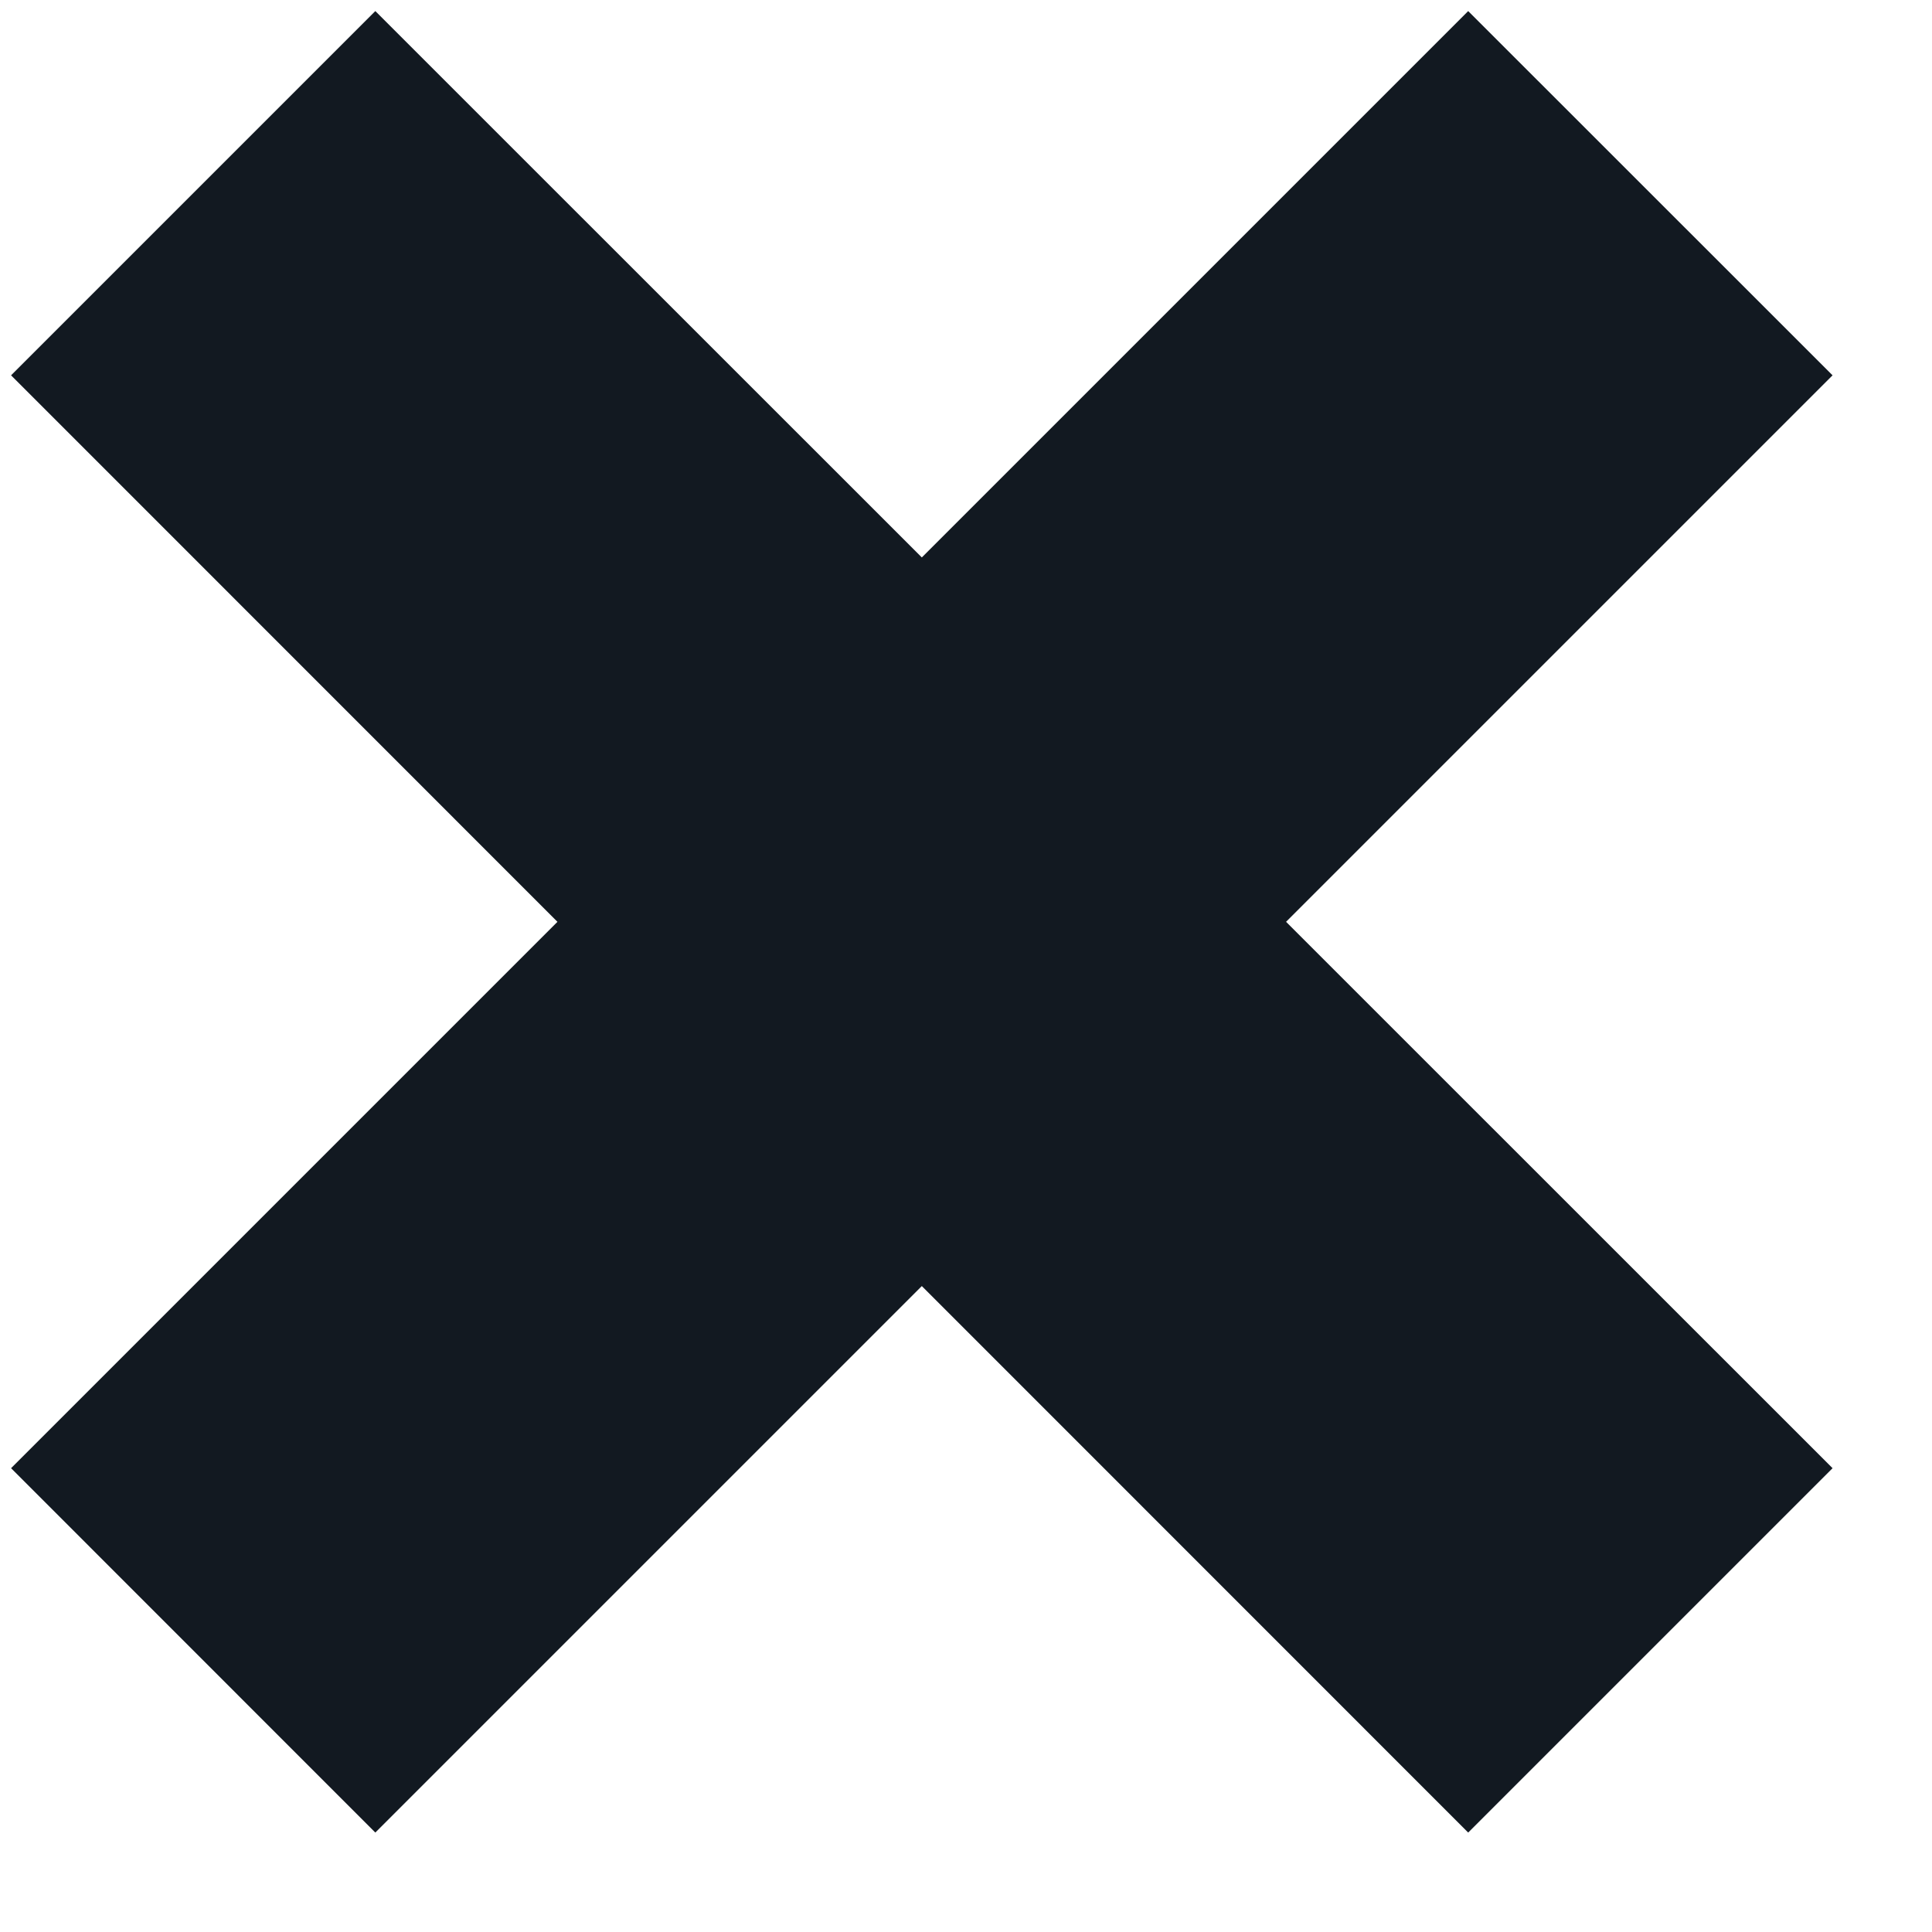
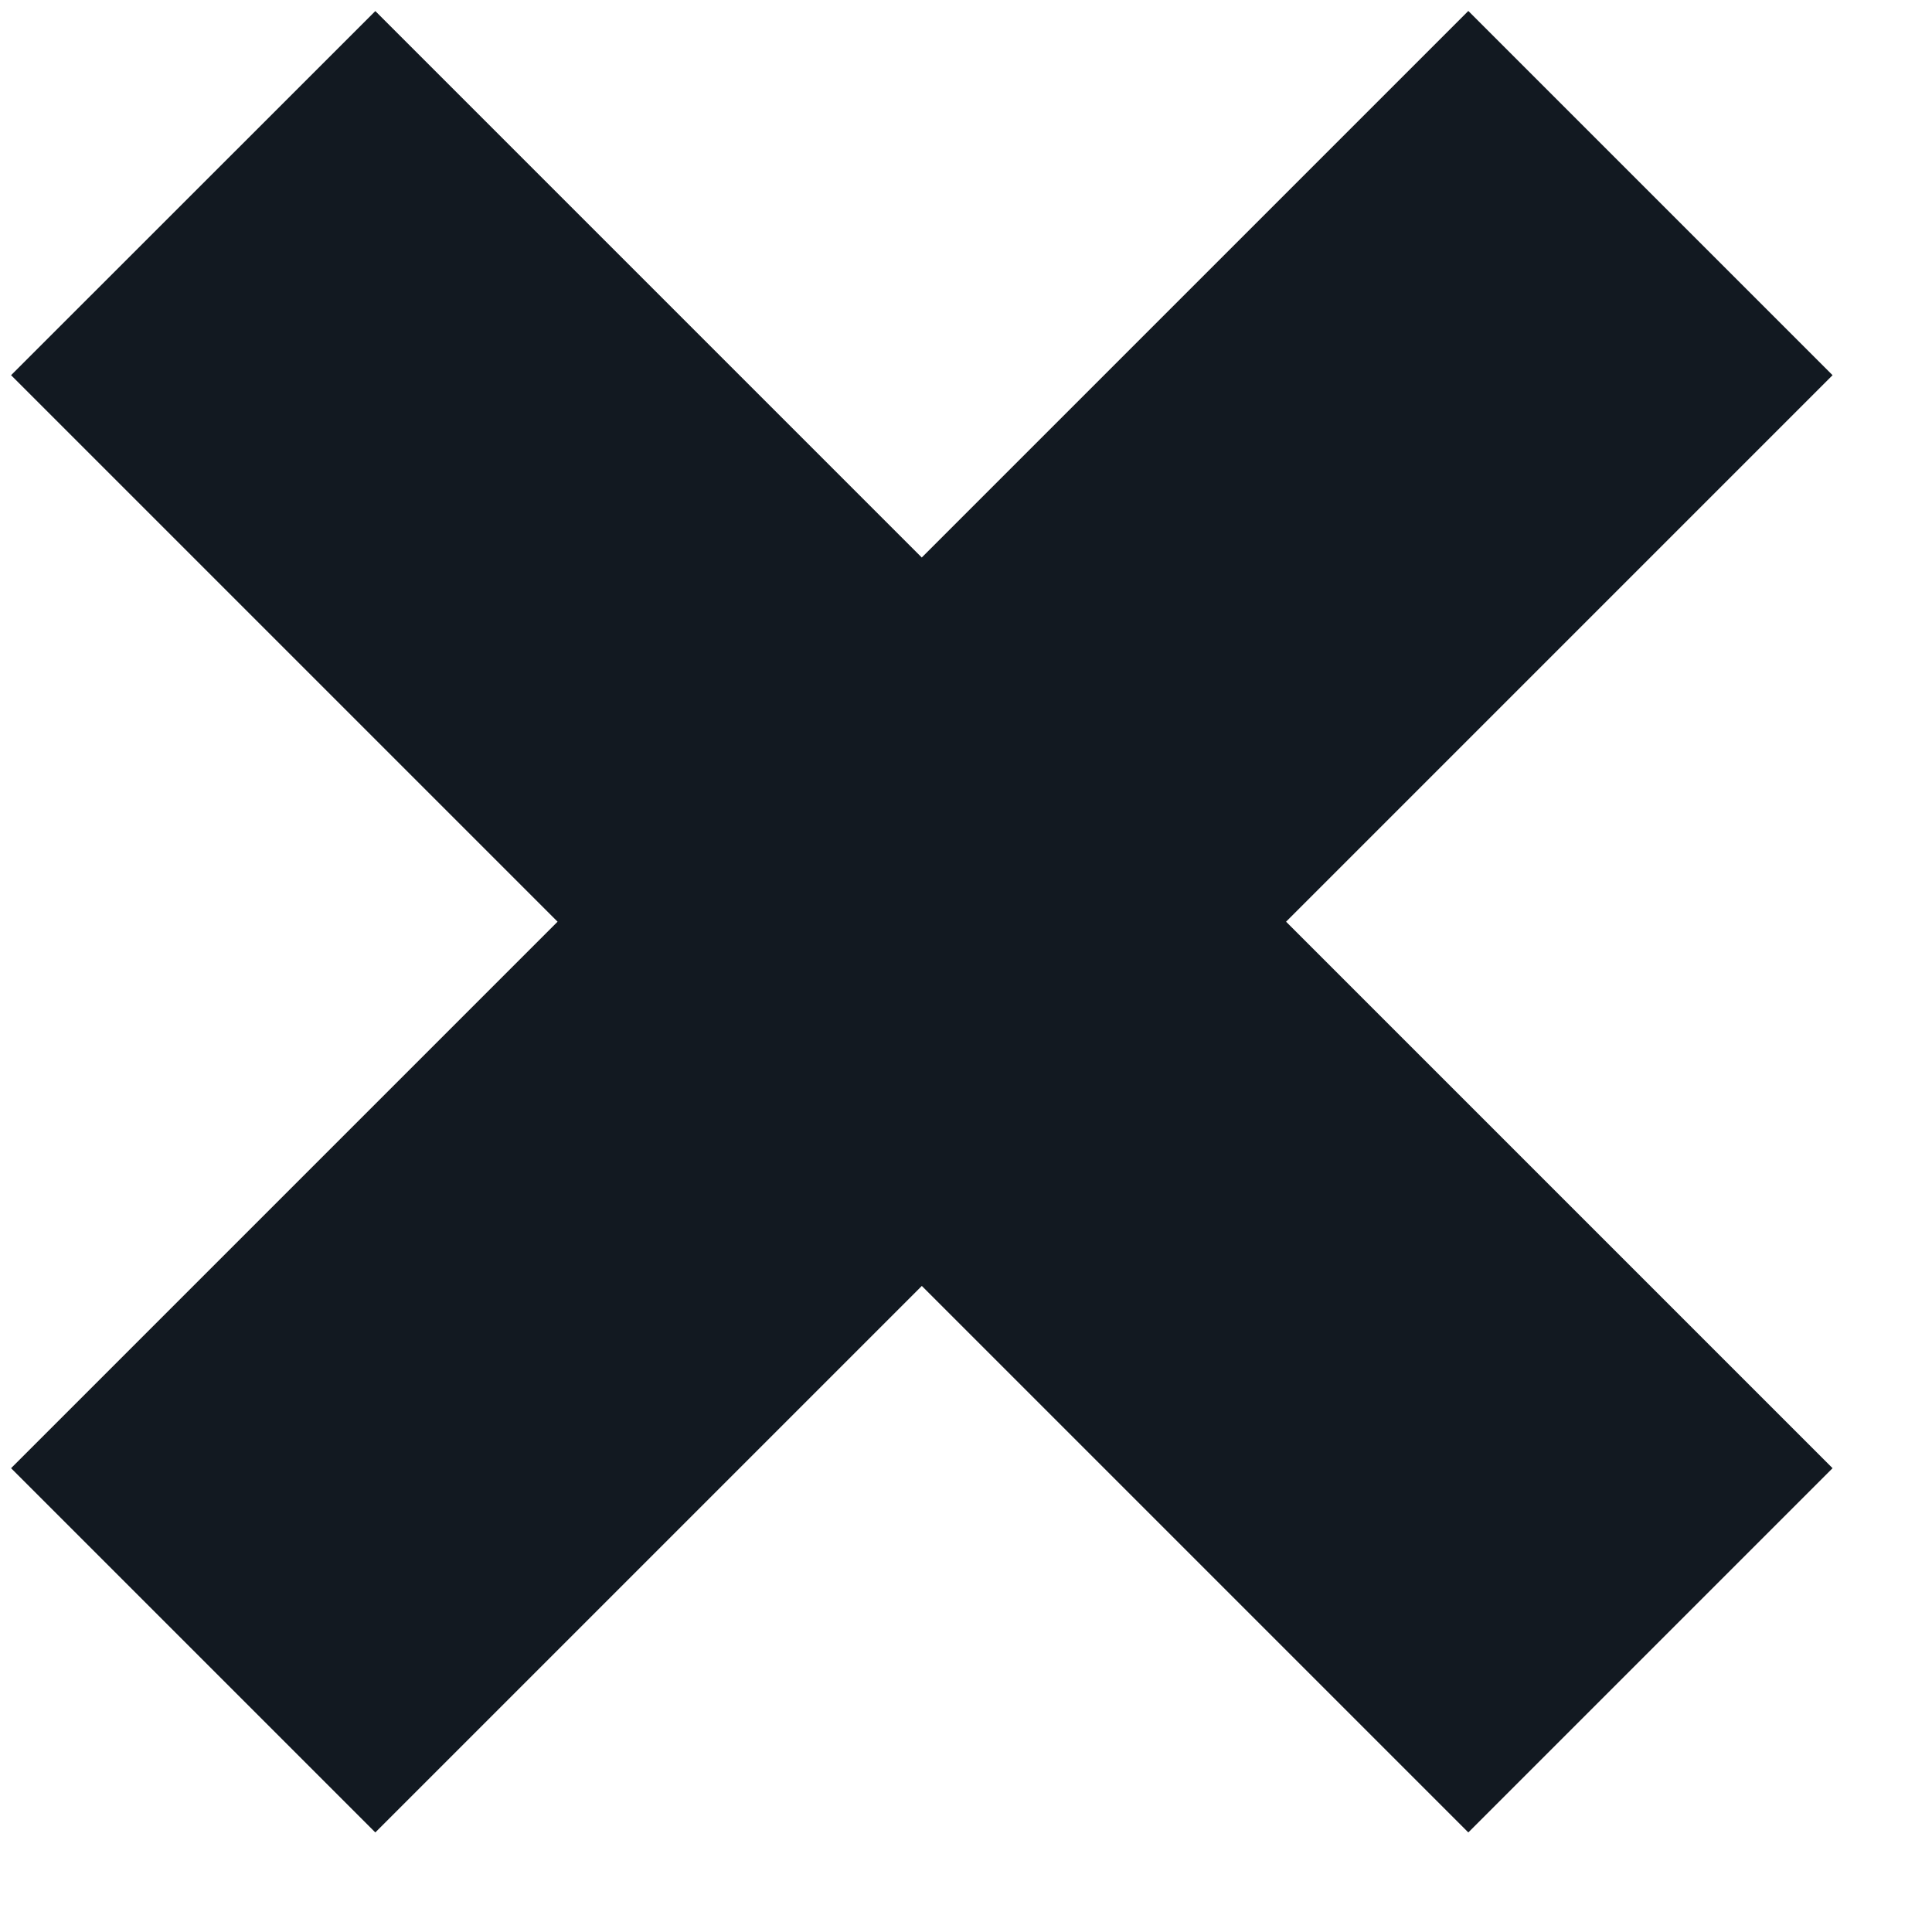
- <svg xmlns="http://www.w3.org/2000/svg" width="15px" height="15px" viewBox="0 0 15 15" version="1.1">
-   <g id="news-item-button--view-copy" stroke="none" stroke-width="1" fill="none" fill-rule="evenodd" transform="translate(-12, -9)">
-     <g id="Play-Button" fill="#121921" fill-rule="nonzero">
-       <path d="M19.157,13.328 L23.399,9.086 L26.228,11.914 L21.985,16.157 L26.228,20.399 L23.399,23.228 L19.157,18.985 L14.914,23.228 L12.086,20.399 L16.328,16.157 L12.086,11.914 L14.914,9.086 L19.157,13.328 Z" id="toolbar-close" />
-     </g>
-   </g>
+ <svg xmlns="http://www.w3.org/2000/svg" width="15" height="15">
+   <path d="M7.157 4.328l4.243-4.243 2.828 2.828-4.243 4.243 4.243 4.243-2.828 2.828-4.243-4.243-4.243 4.243-2.828-2.828 4.243-4.243-4.243-4.243L2.914.086l4.243 4.243z" fill="#121921" fill-rule="nonzero" />
</svg>
